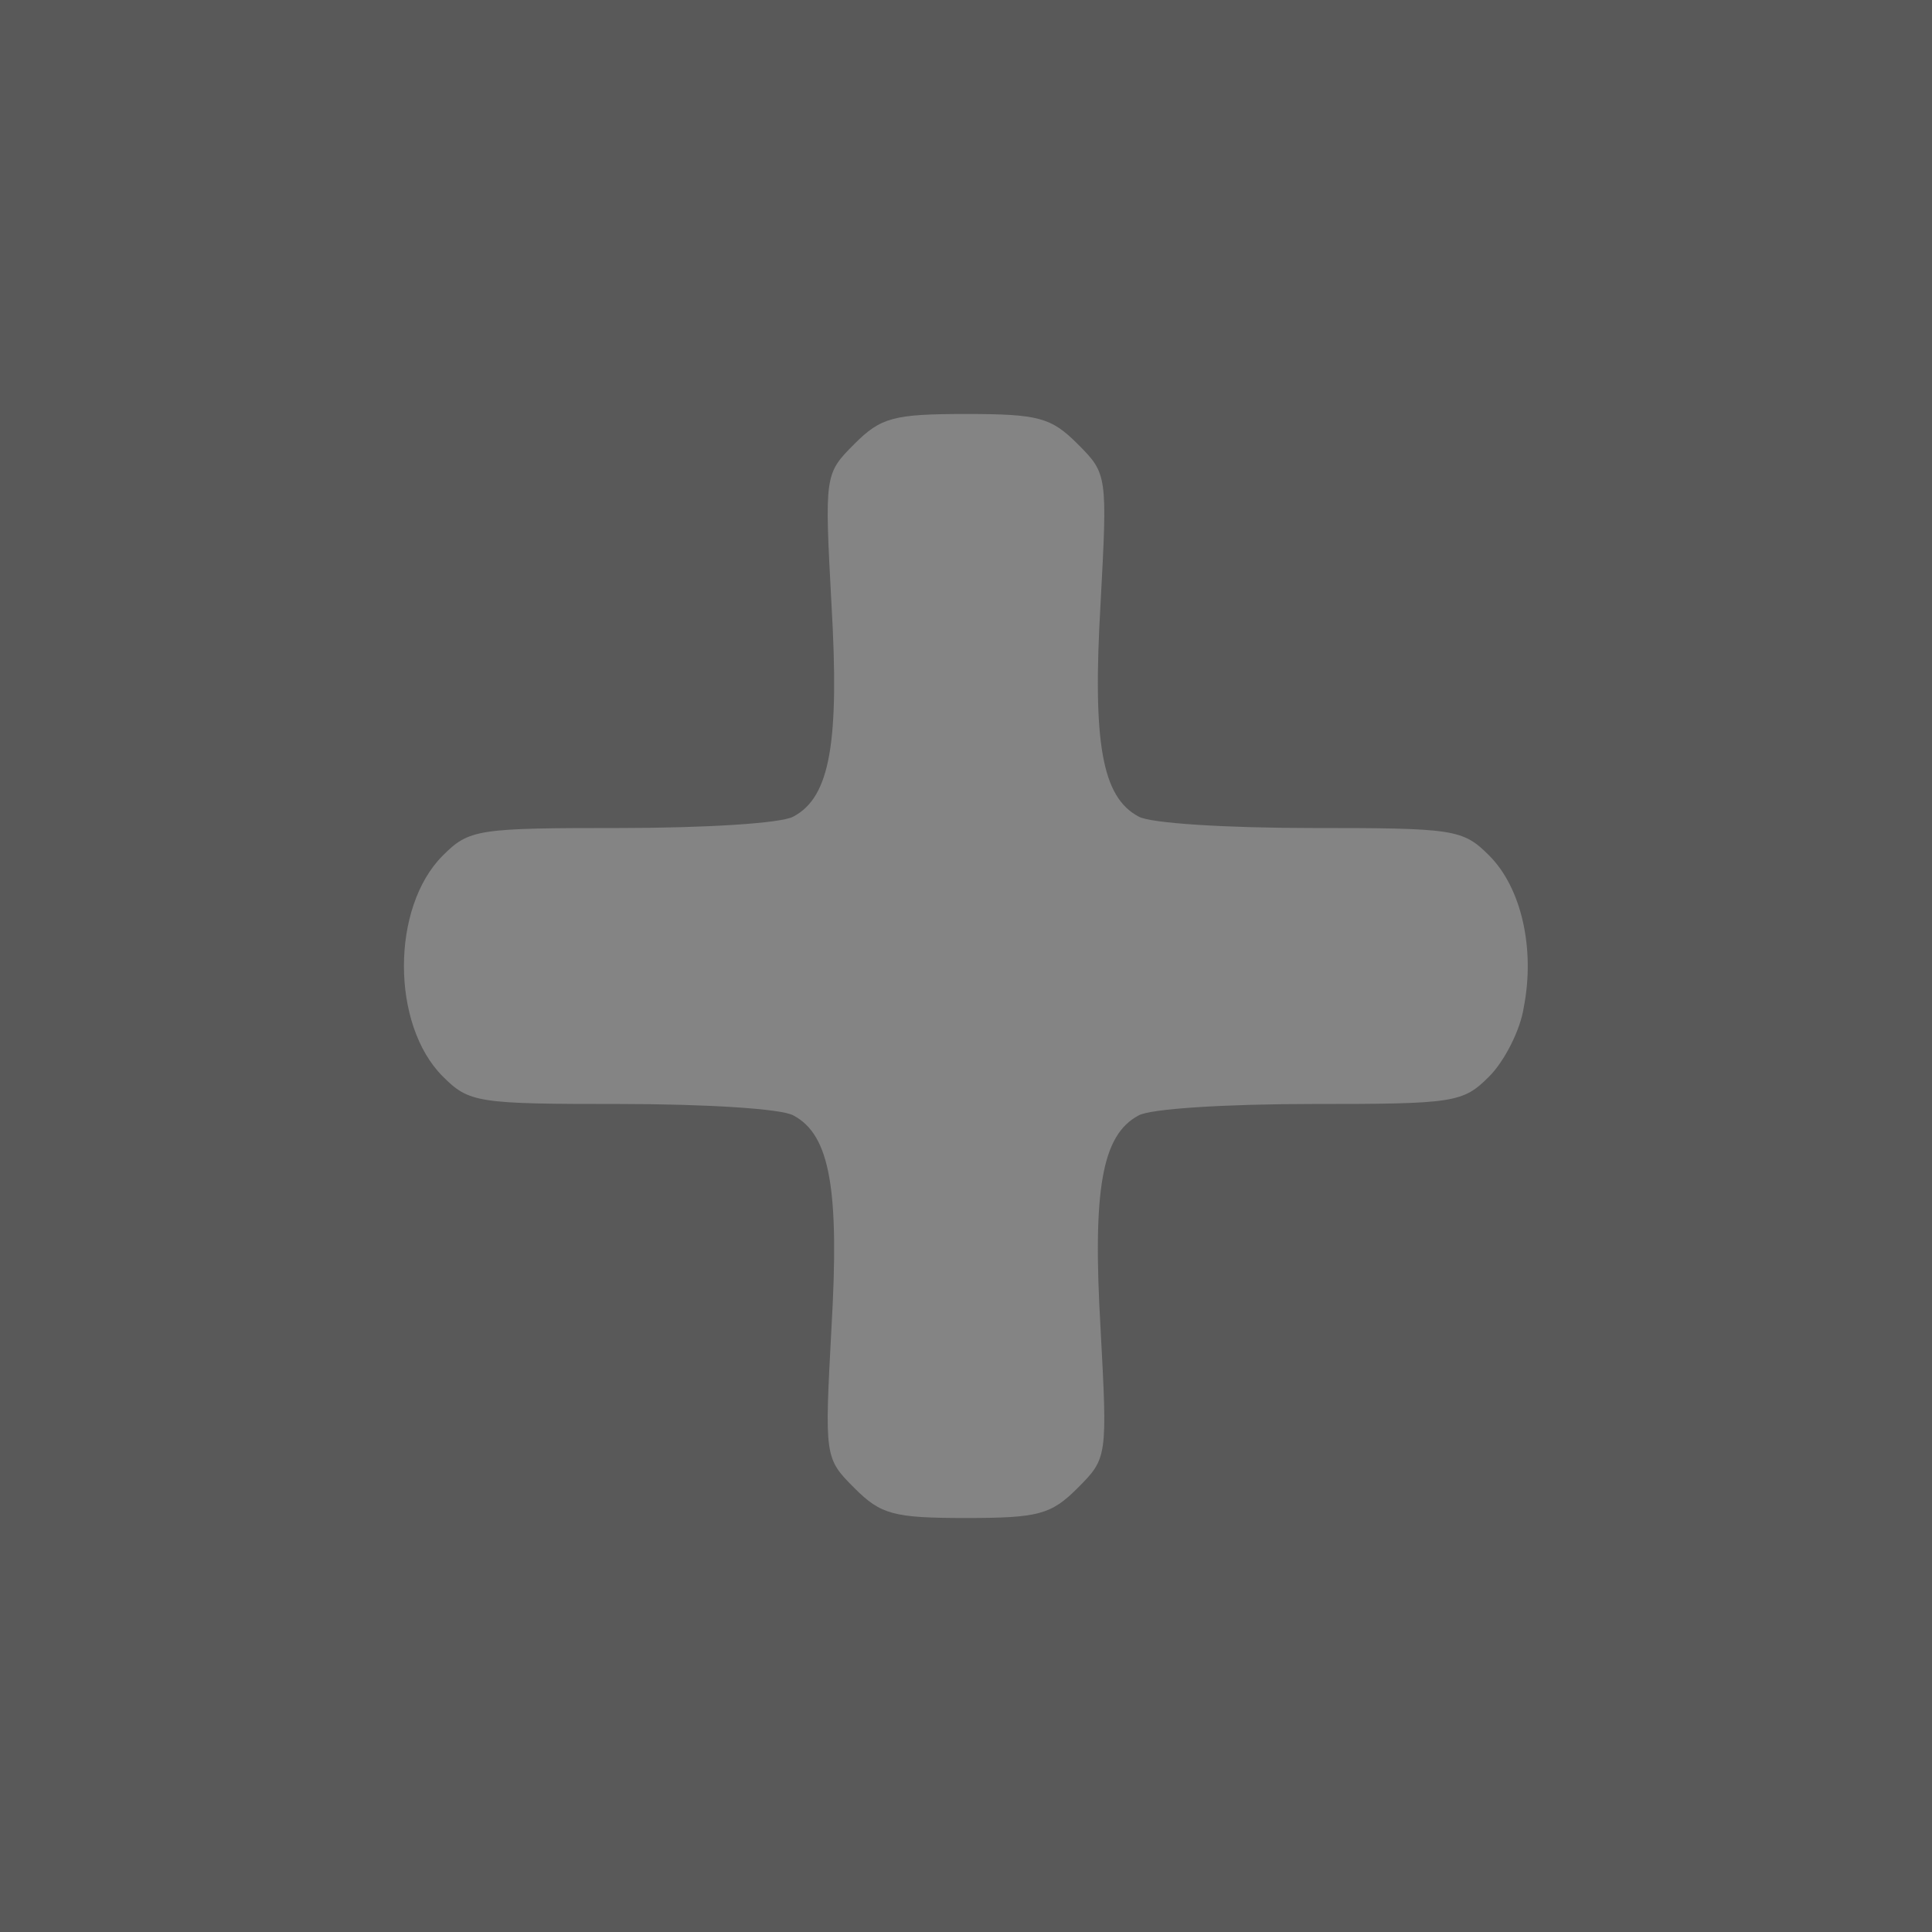
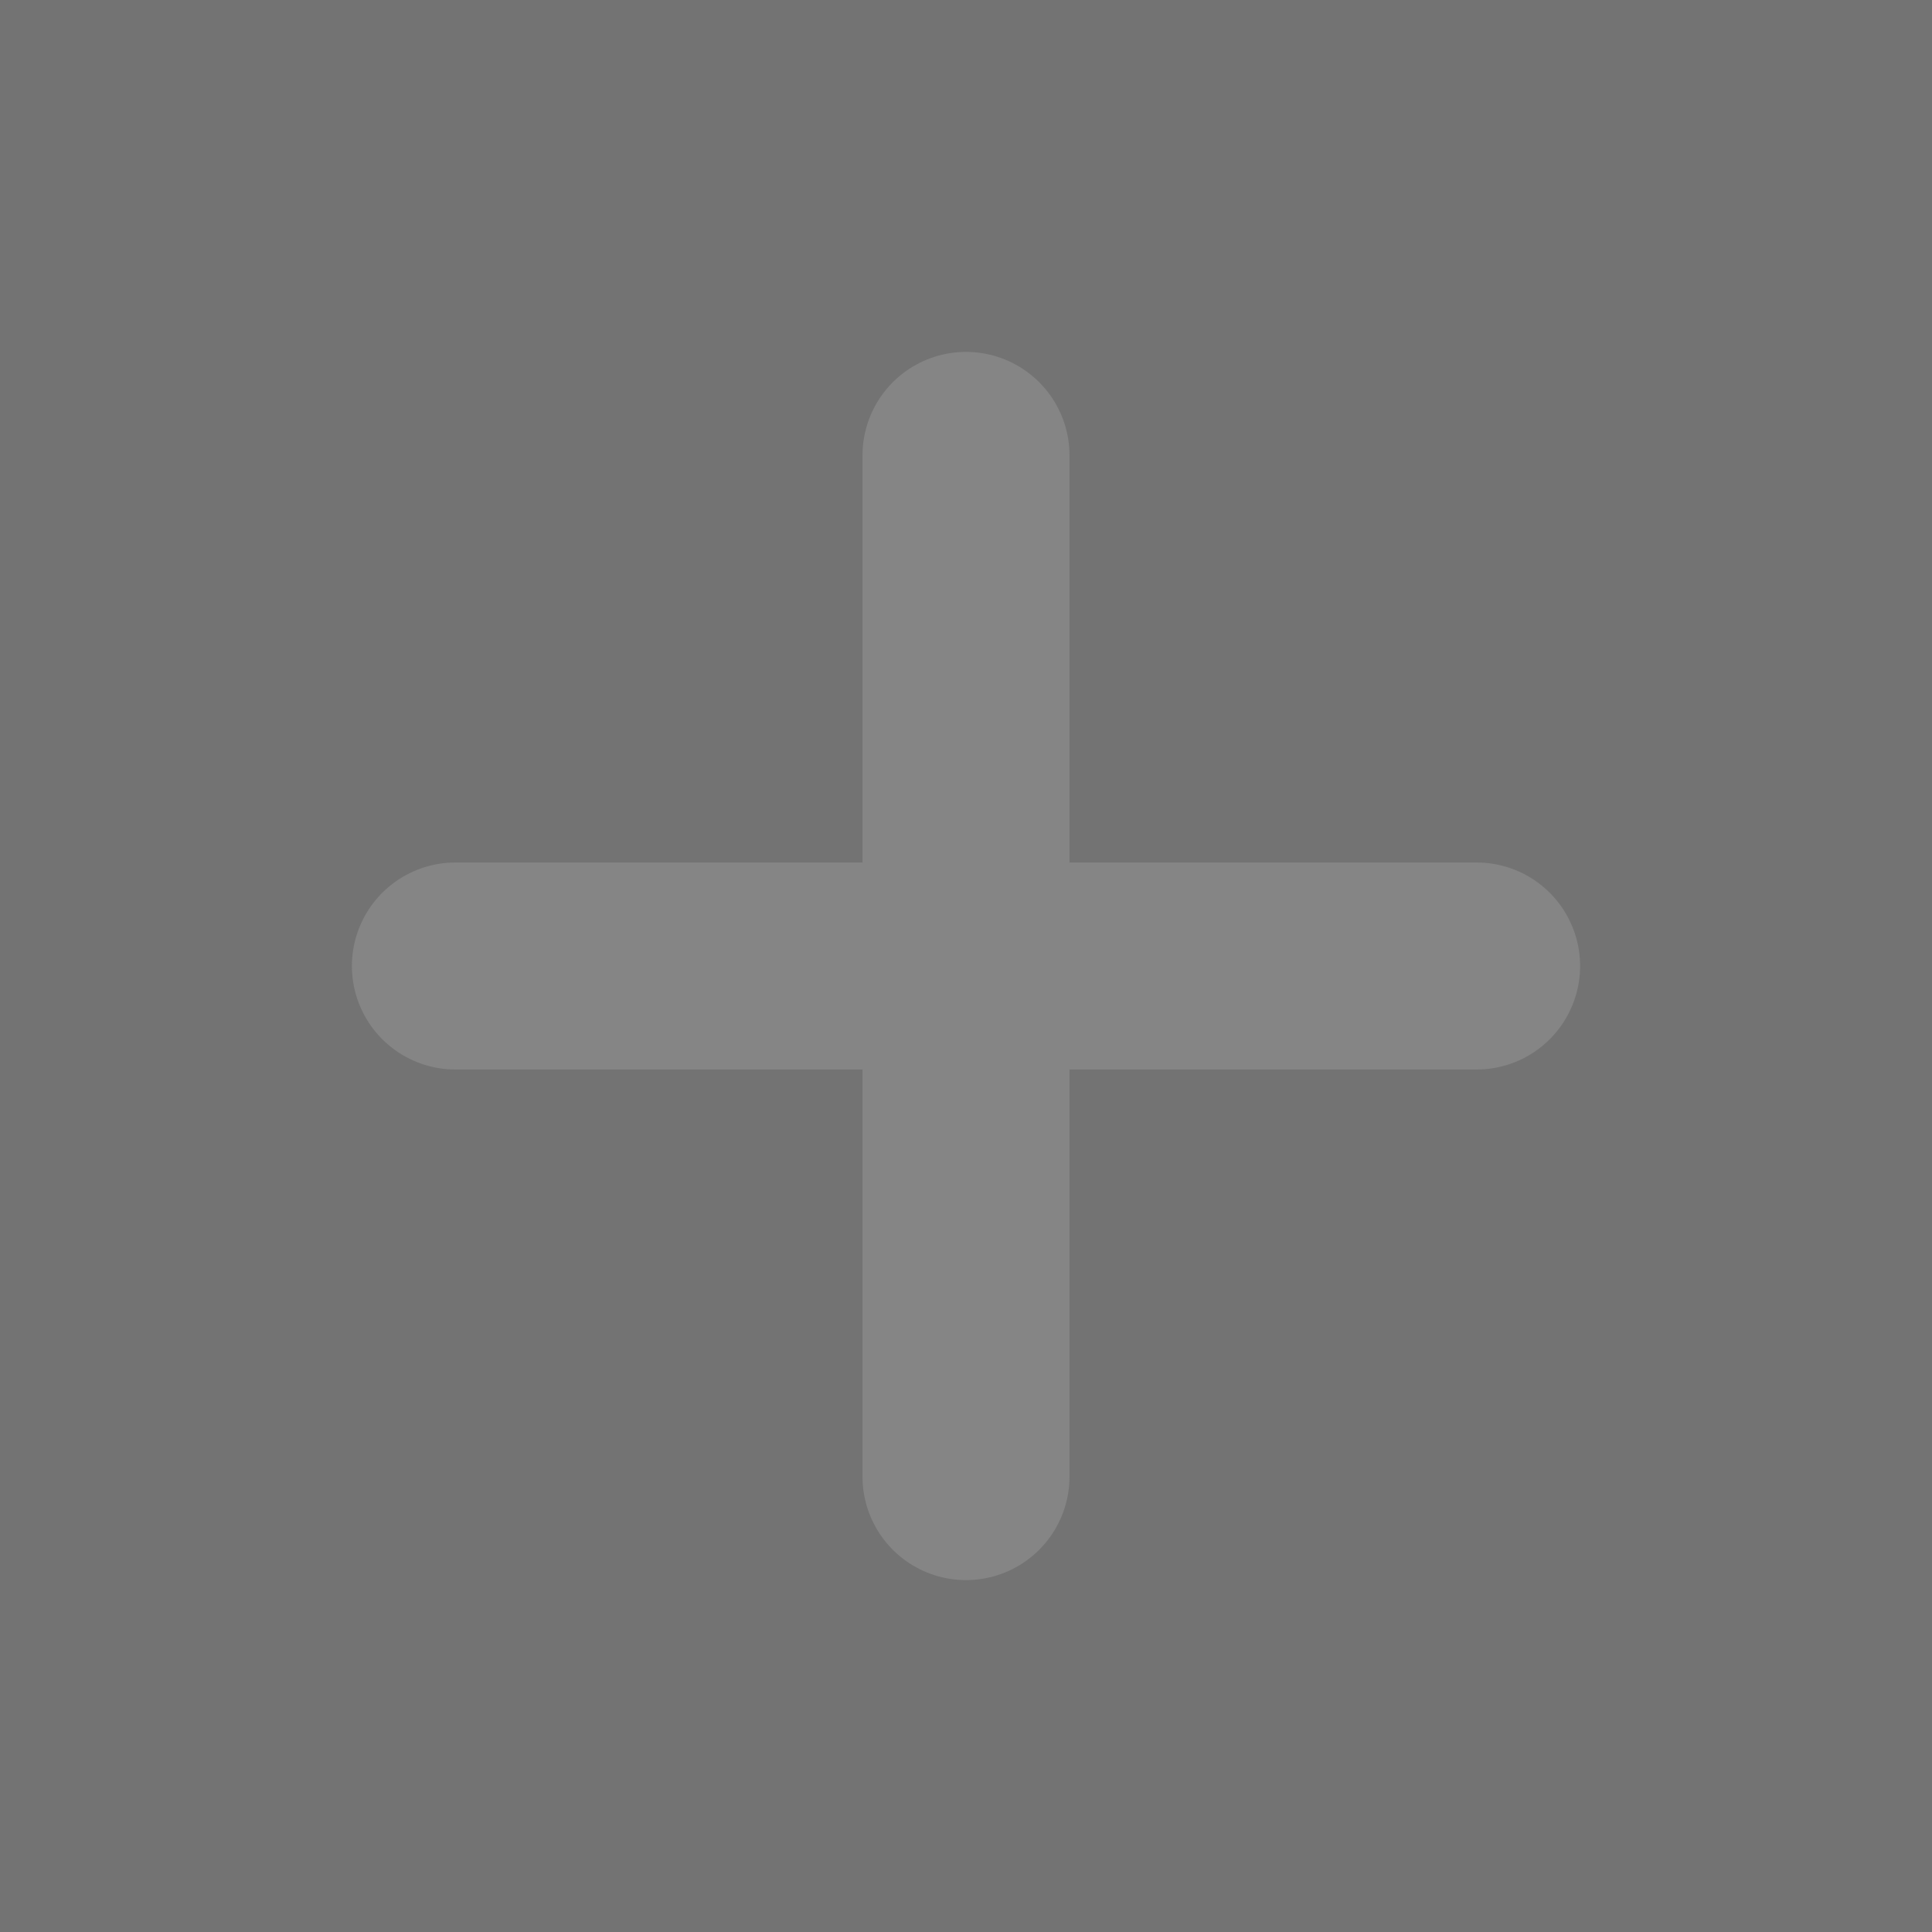
- <svg xmlns="http://www.w3.org/2000/svg" width="14" height="14" viewBox="0 0 168 168">
-   <rect width="168" height="168" fill="#000000" fill-opacity="0.651" />
-   <g transform="translate(0,168) scale(0.1,-0.1)" fill="#8e8e8e" fill-opacity="0.808" stroke="none">
-     <path d="M743 1294 c-26 -26 -26 -27 -20 -139 7 -120 -1 -168 -33 -185 -10 -6 -78 -10 -150 -10 -125 0 -132 -1 -155 -24 -45 -45 -45 -147 0 -192 23 -23 30 -24 155 -24 72 0 140 -4 150 -10 32 -17 40 -65 33 -185 -6 -112 -6 -113 20 -139 23 -23 34 -26 97 -26 63 0 74 3 97 26 26 26 26 27 20 139 -7 120 1 168 33 185 10 6 78 10 150 10 125 0 132 1 155 24 13 13 27 40 30 60 10 51 -2 104 -30 132 -23 23 -30 24 -155 24 -72 0 -140 4 -150 10 -32 17 -40 65 -33 185 6 112 6 113 -20 139 -23 23 -34 26 -97 26 -63 0 -74 -3 -97 -26z" />
-   </g>
+ <svg xmlns="http://www.w3.org/2000/svg" width="14" height="14" viewBox="0 0 14 14">
+   <rect width="14" height="14" fill="#000000" fill-opacity="0.55" />
+   <path d="M7 3.3 V10.7 M3.3 7 H10.7" fill="none" stroke="#858585" stroke-width="1.5" stroke-linecap="round" stroke-linejoin="round" />
</svg>
